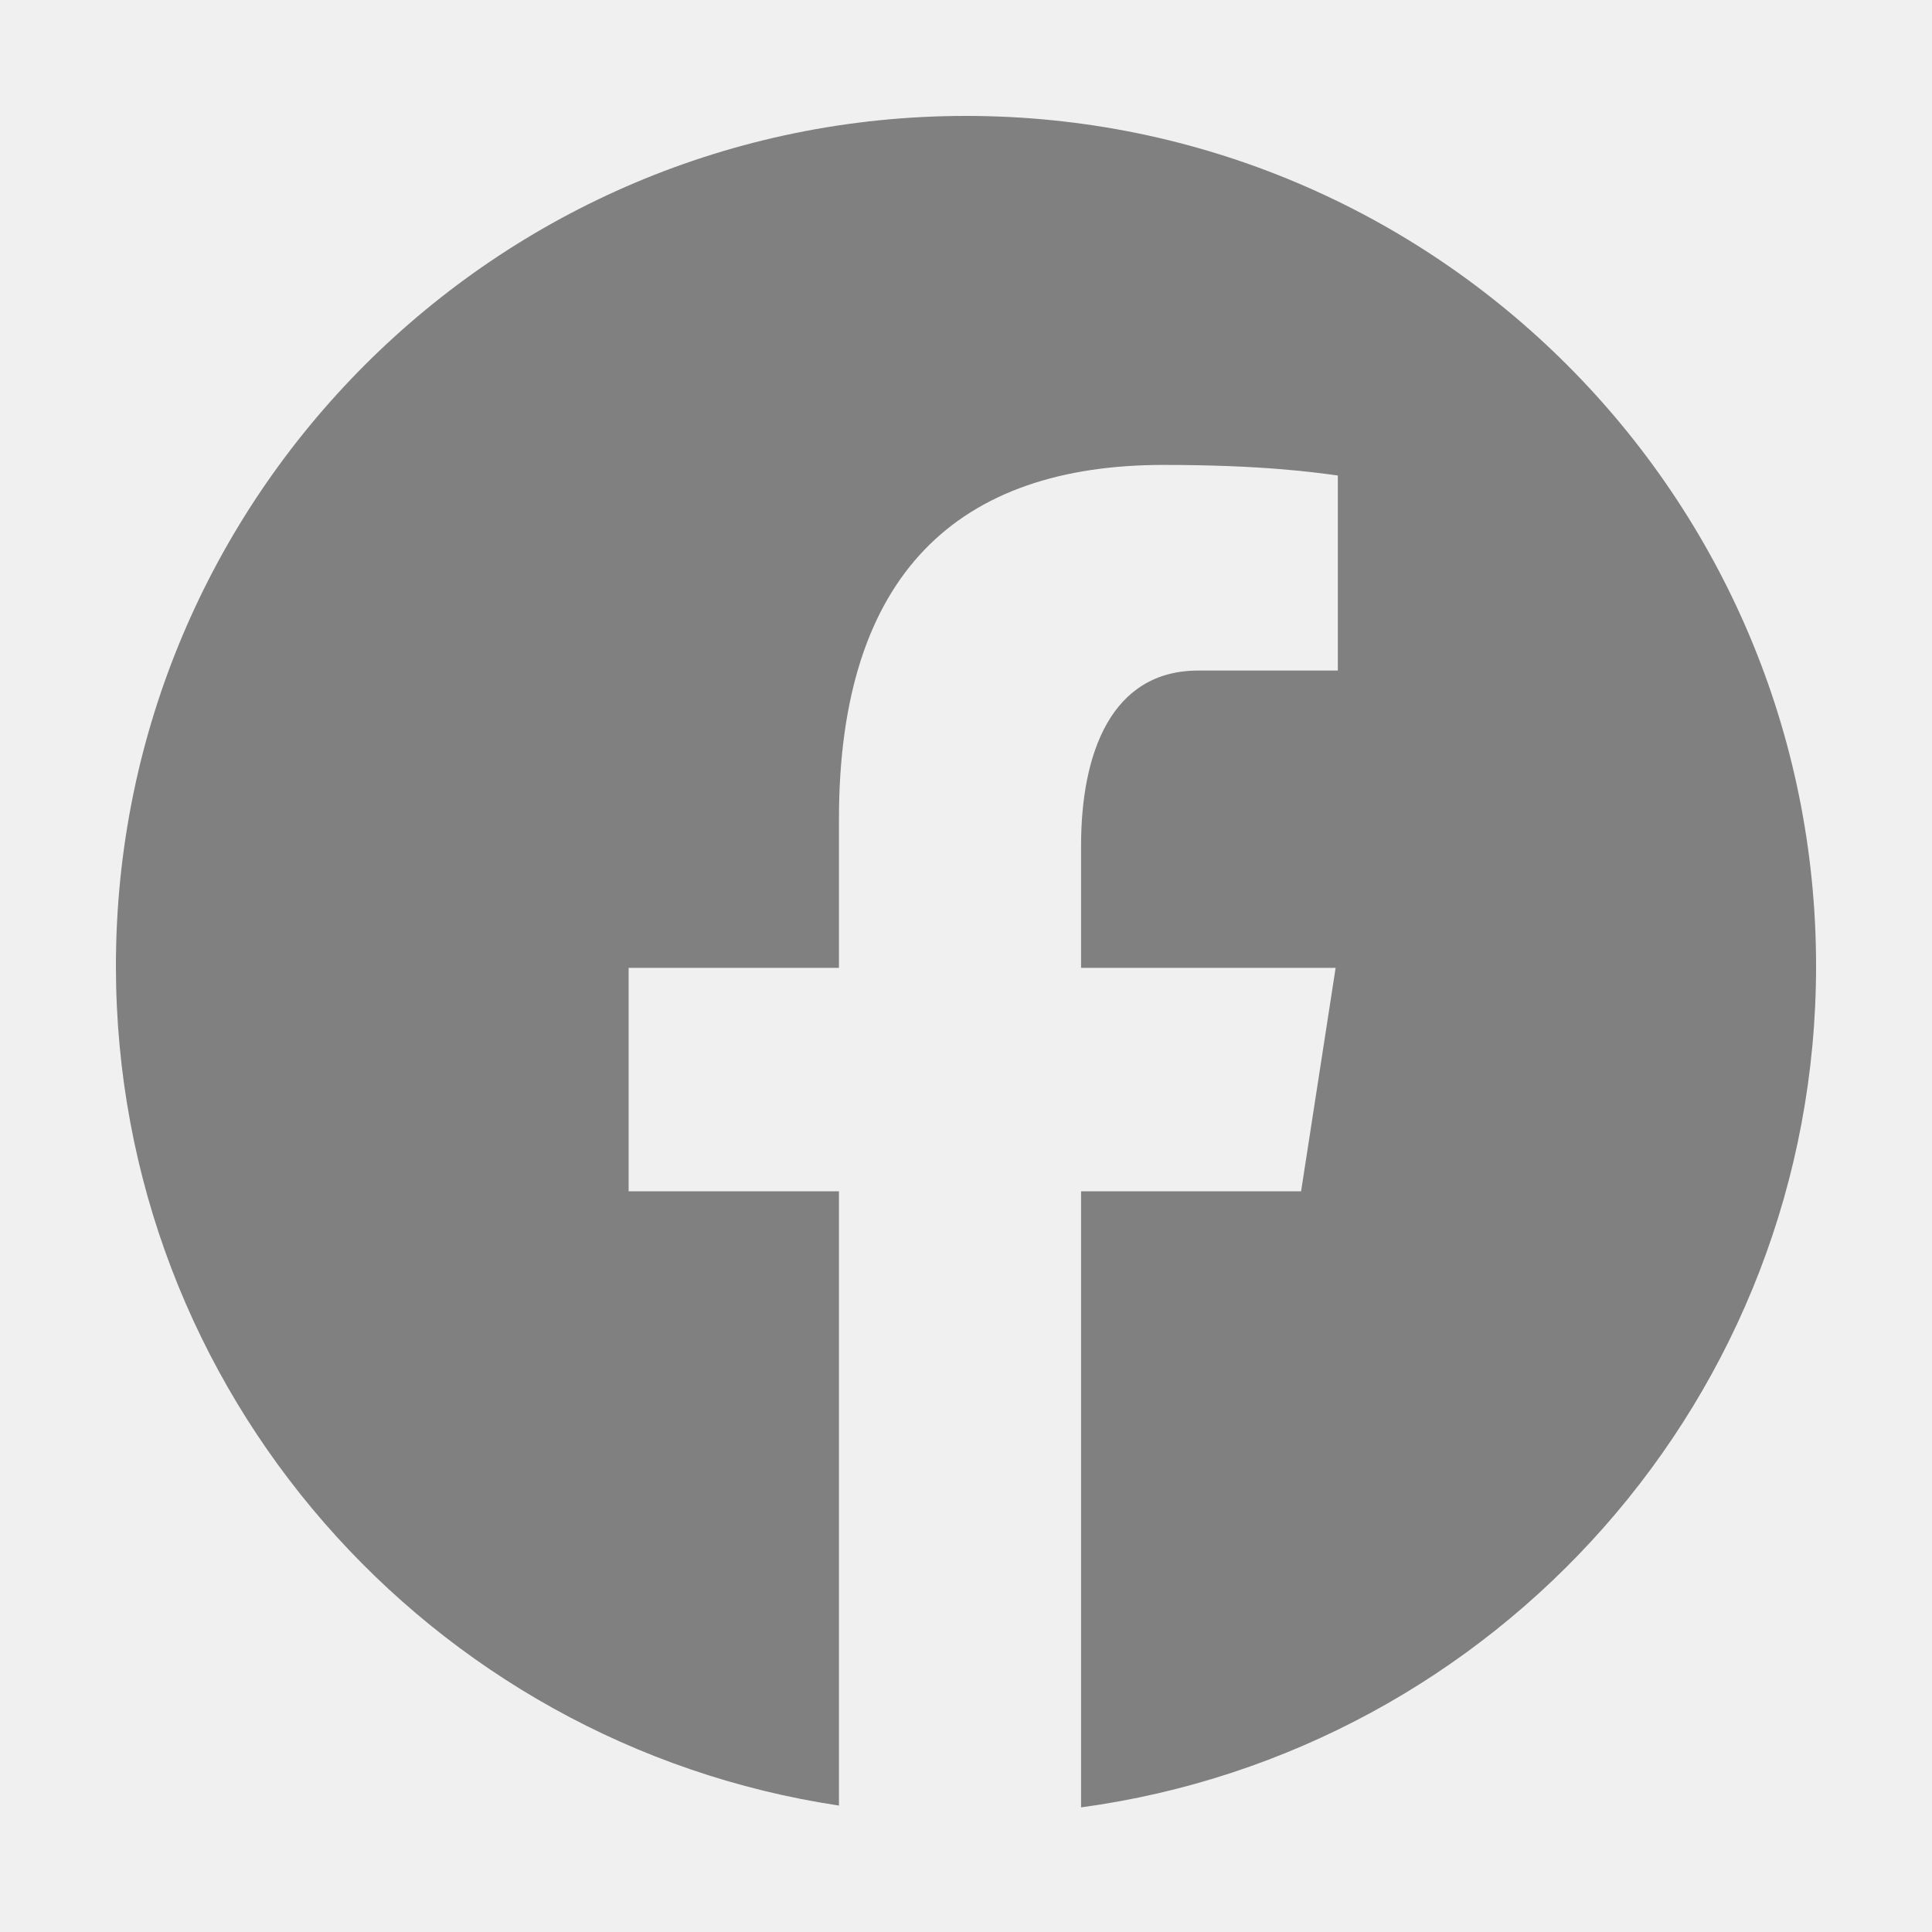
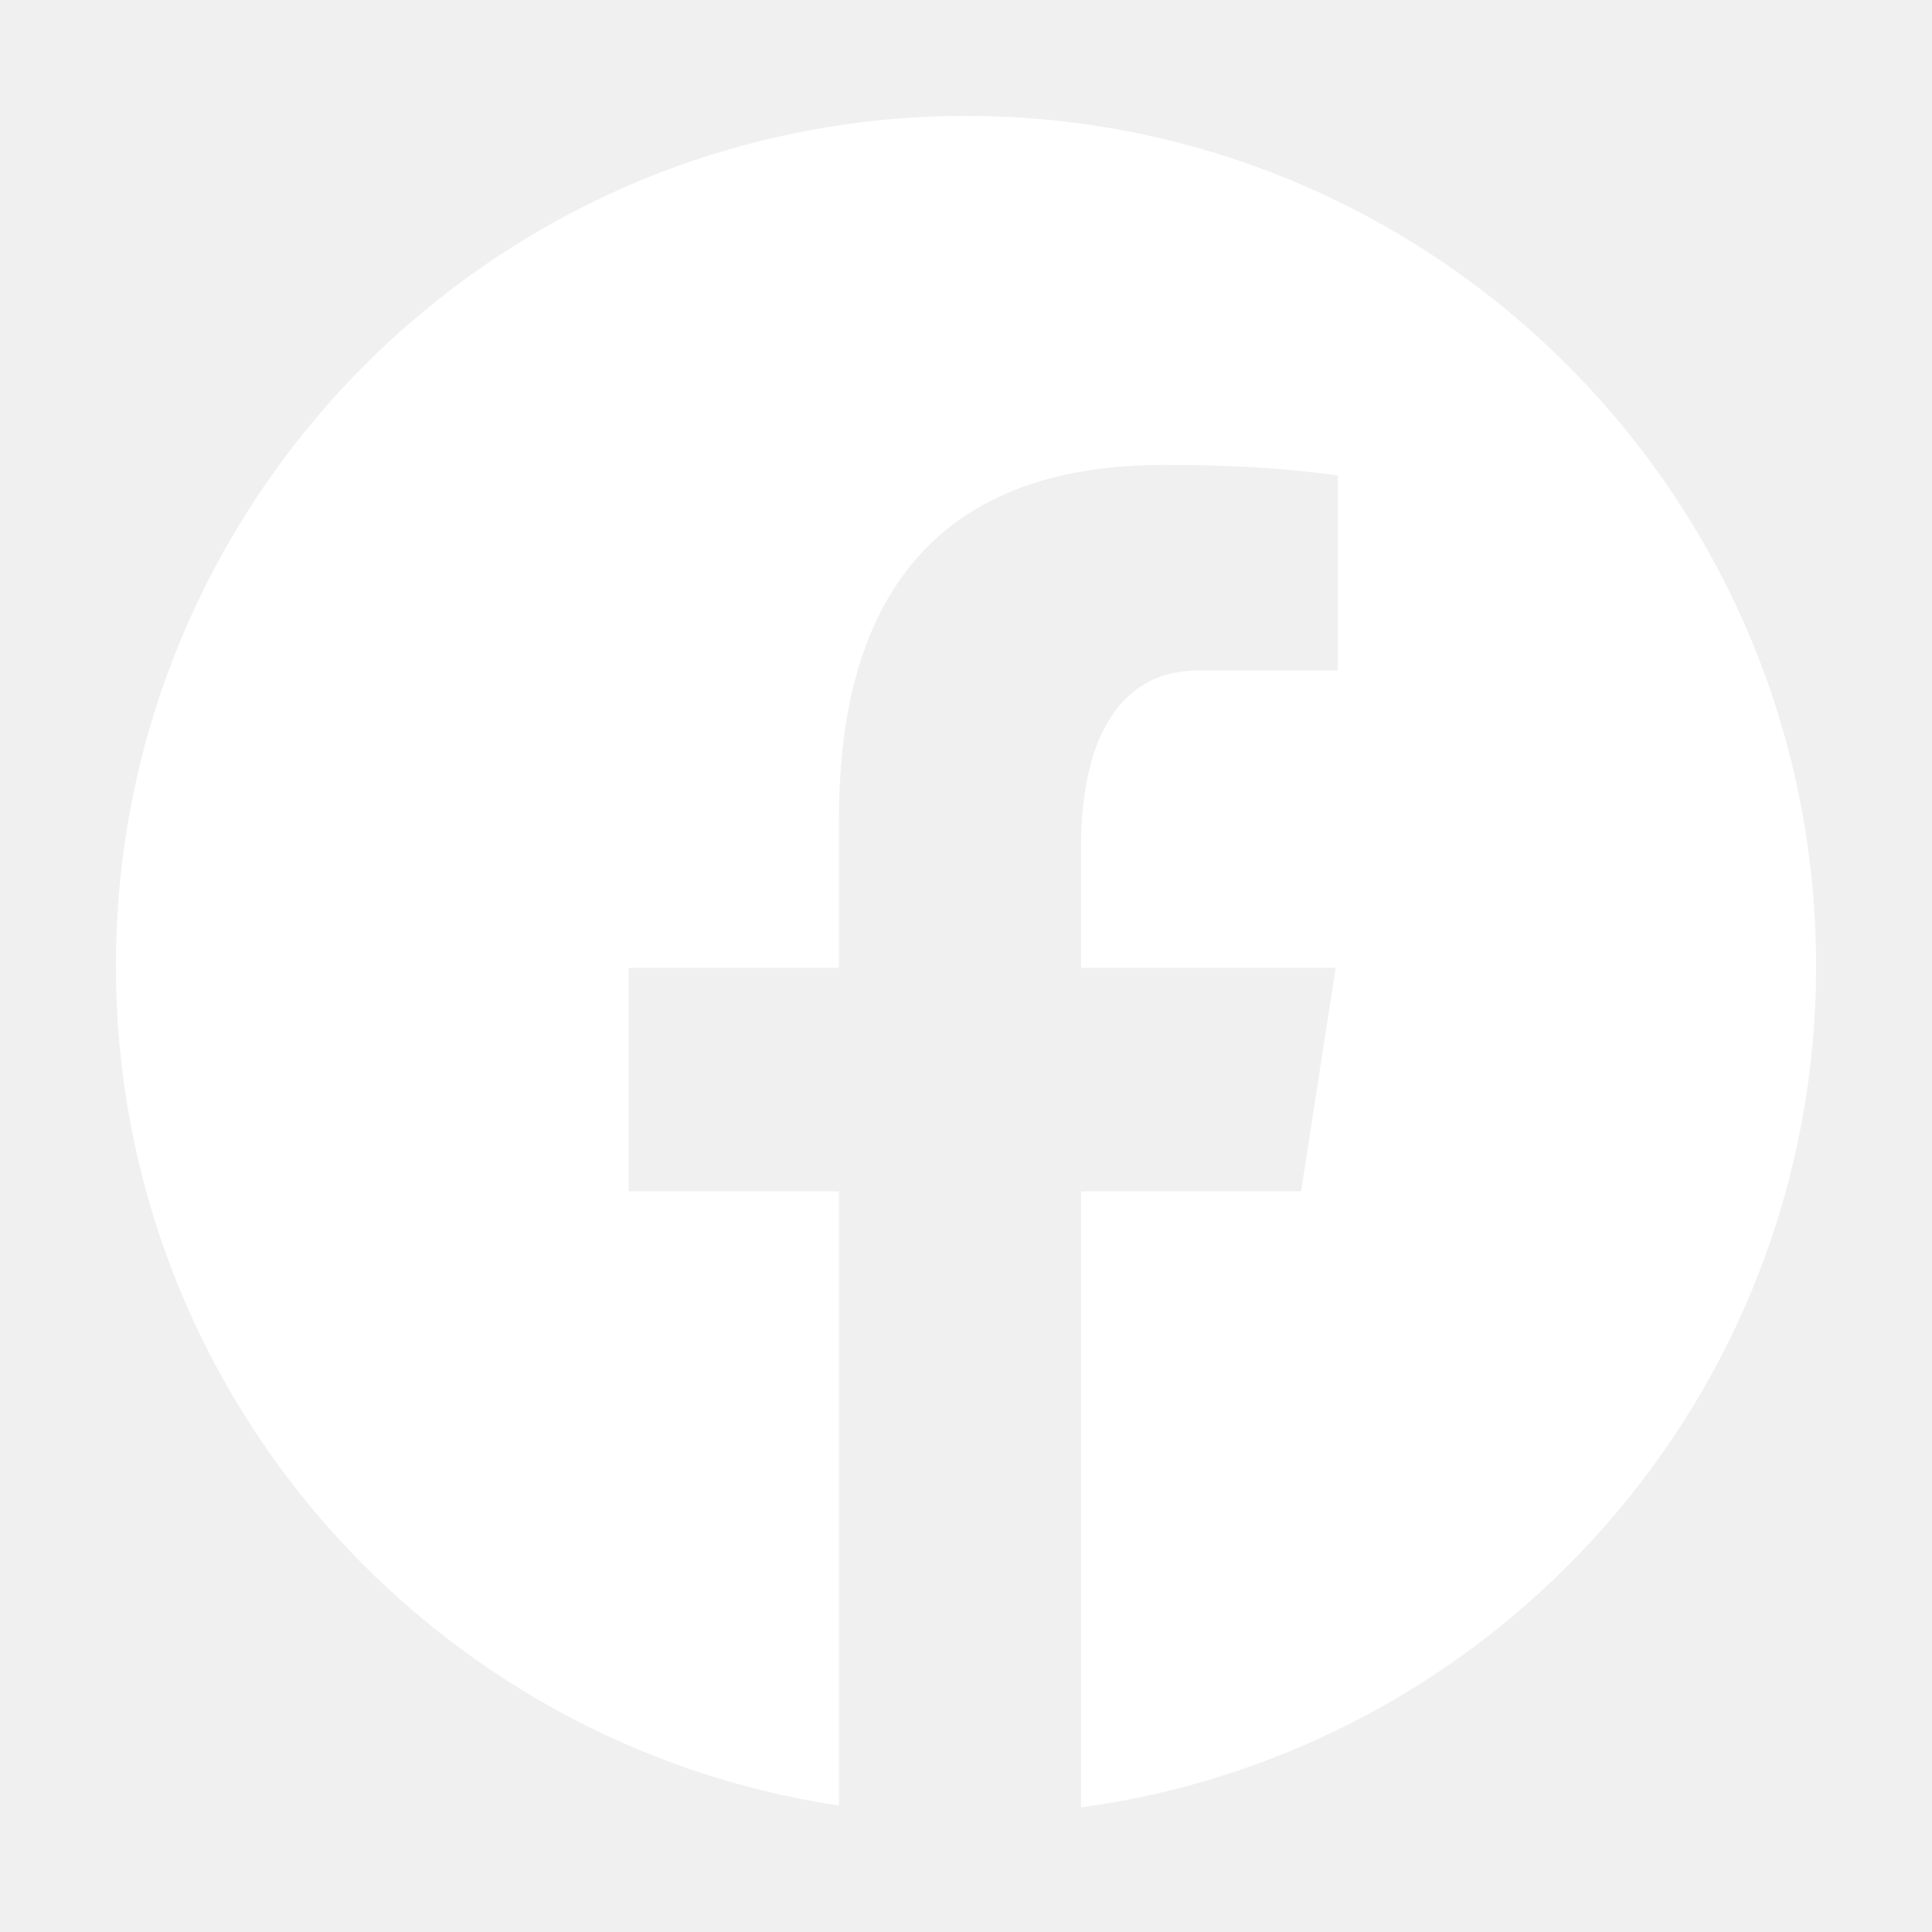
- <svg xmlns="http://www.w3.org/2000/svg" fill="grey" viewBox="0 0 50 50" width="50px" height="50px">
+ <svg xmlns="http://www.w3.org/2000/svg" fill="white" viewBox="0 0 50 50" width="50px" height="50px">
  <path d="M25,3C12.85,3,3,12.85,3,25c0,11.03,8.125,20.137,18.712,21.728V30.831h-5.443v-5.783h5.443v-3.848 c0-6.371,3.104-9.168,8.399-9.168c2.536,0,3.877,0.188,4.512,0.274v5.048h-3.612c-2.248,0-3.033,2.131-3.033,4.533v3.161h6.588 l-0.894,5.783h-5.694v15.944C38.716,45.318,47,36.137,47,25C47,12.85,37.15,3,25,3z" />
</svg>
